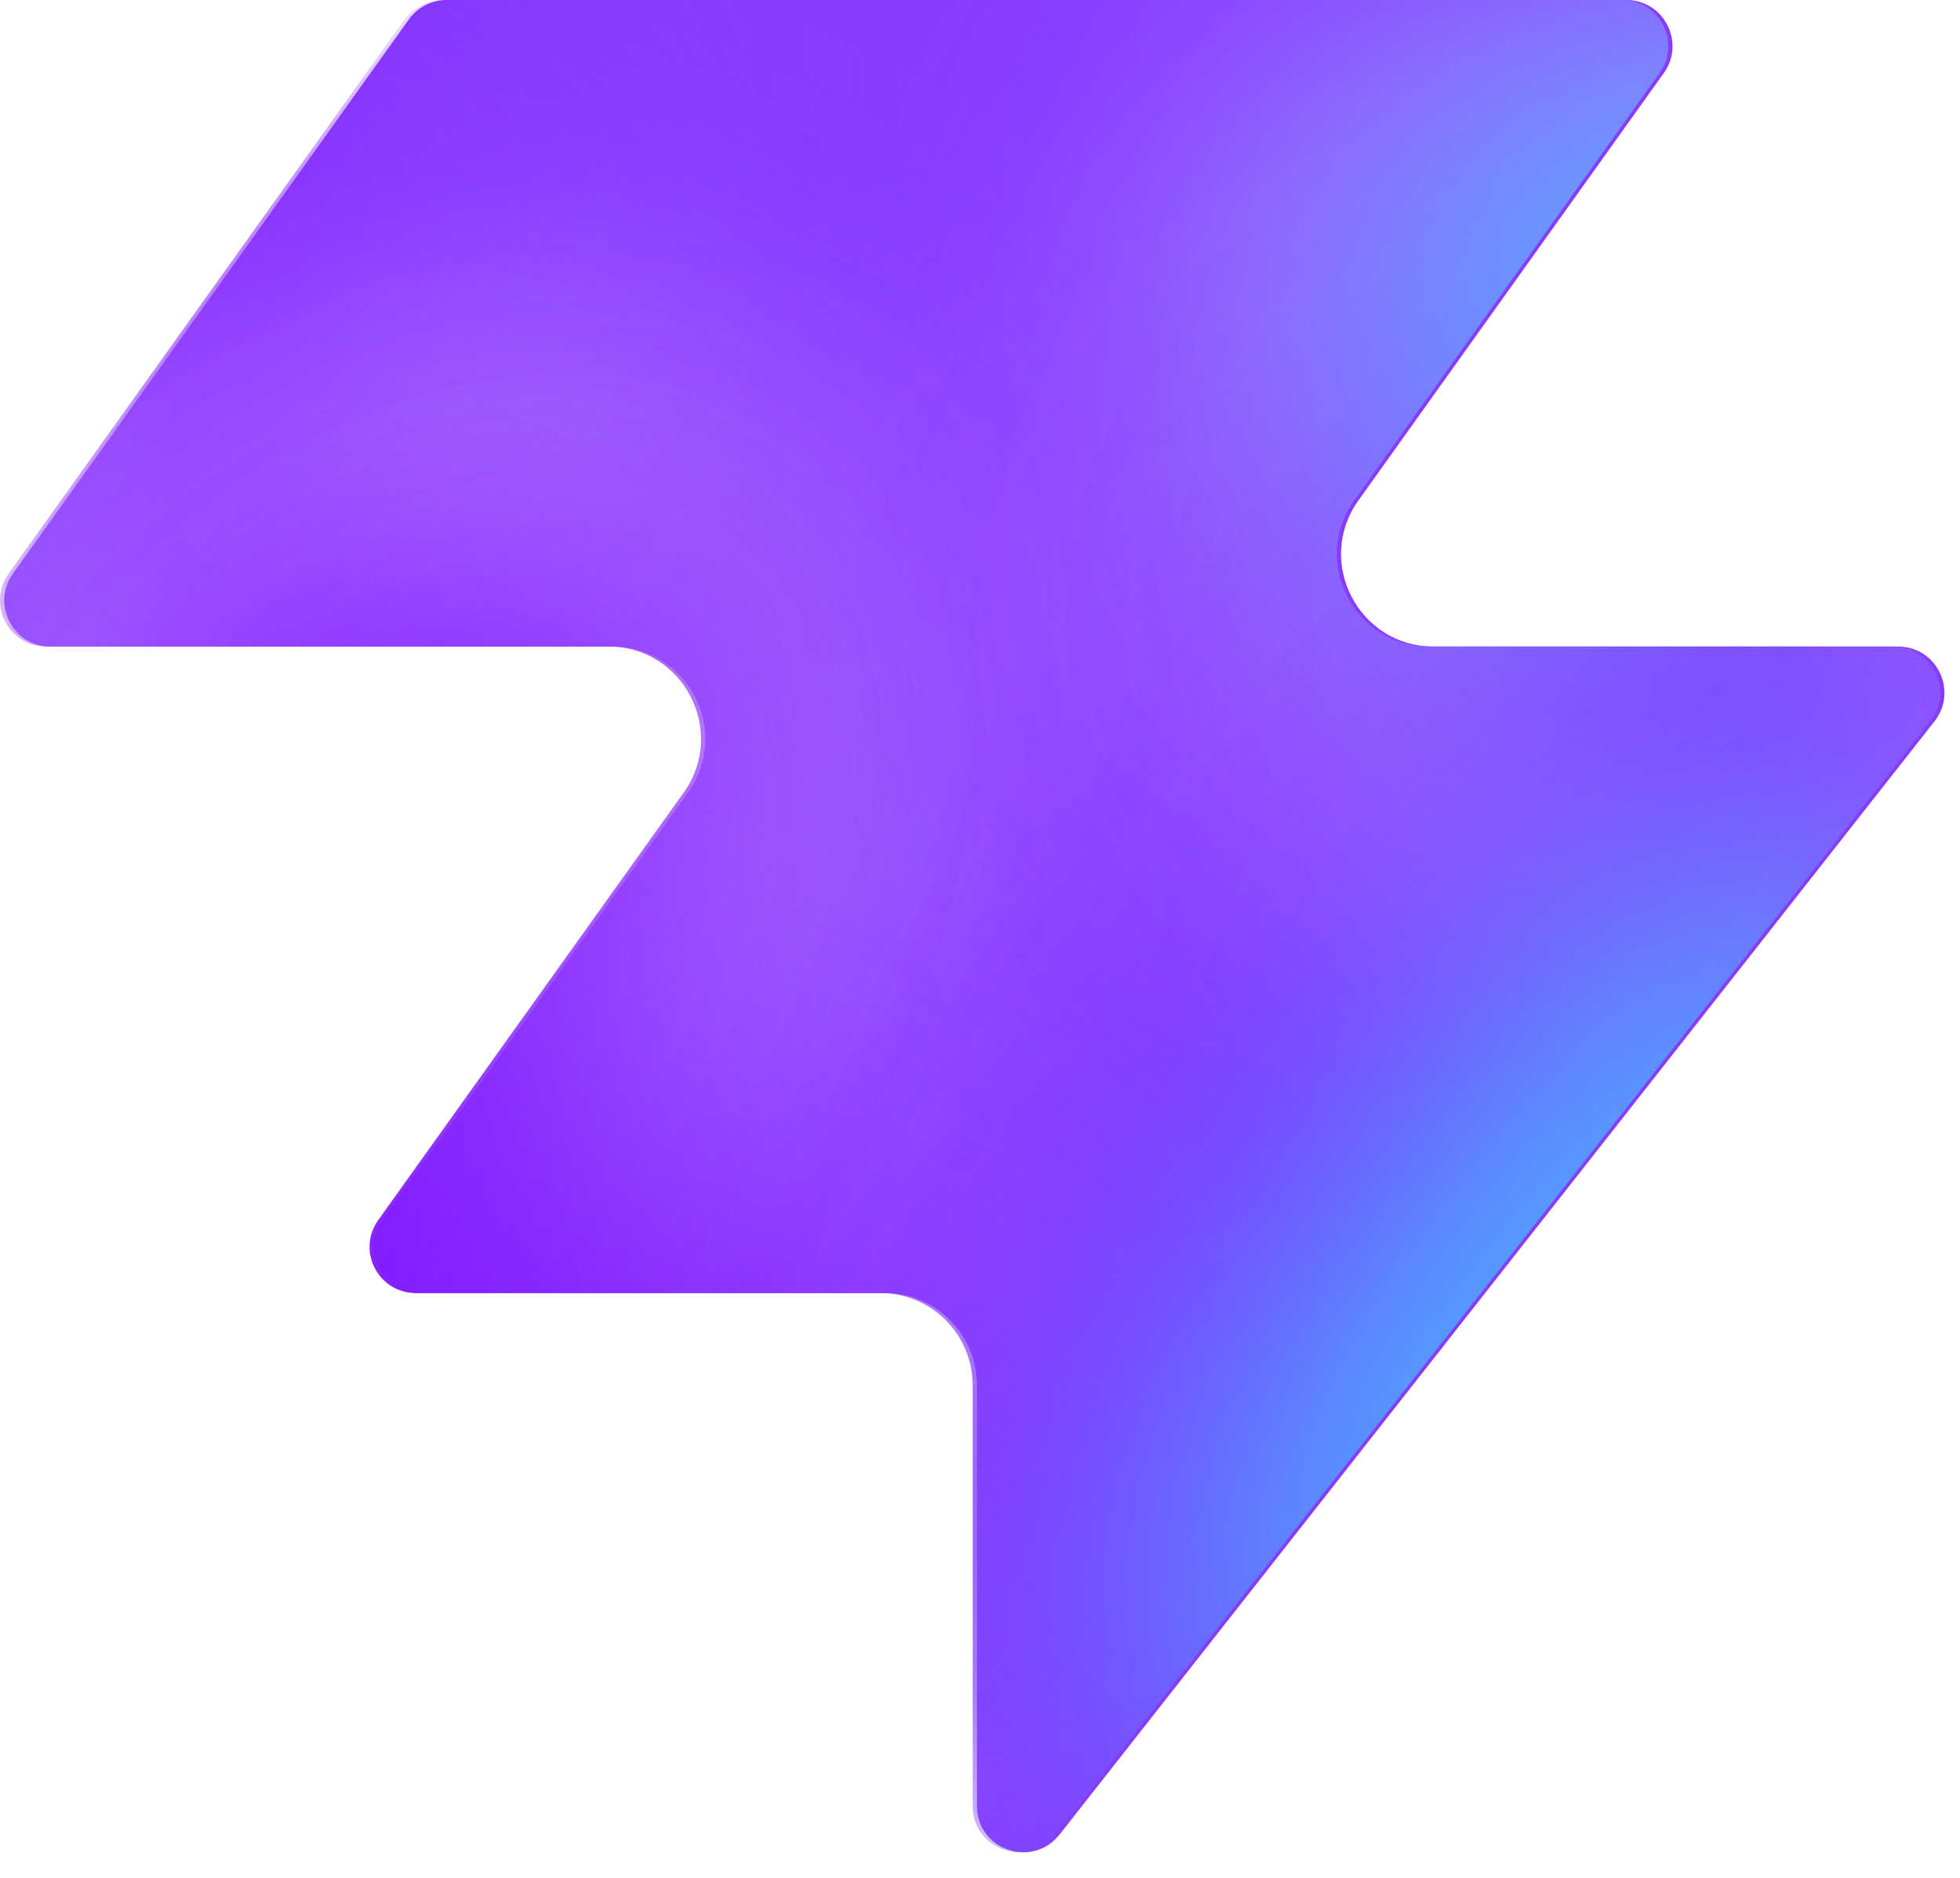
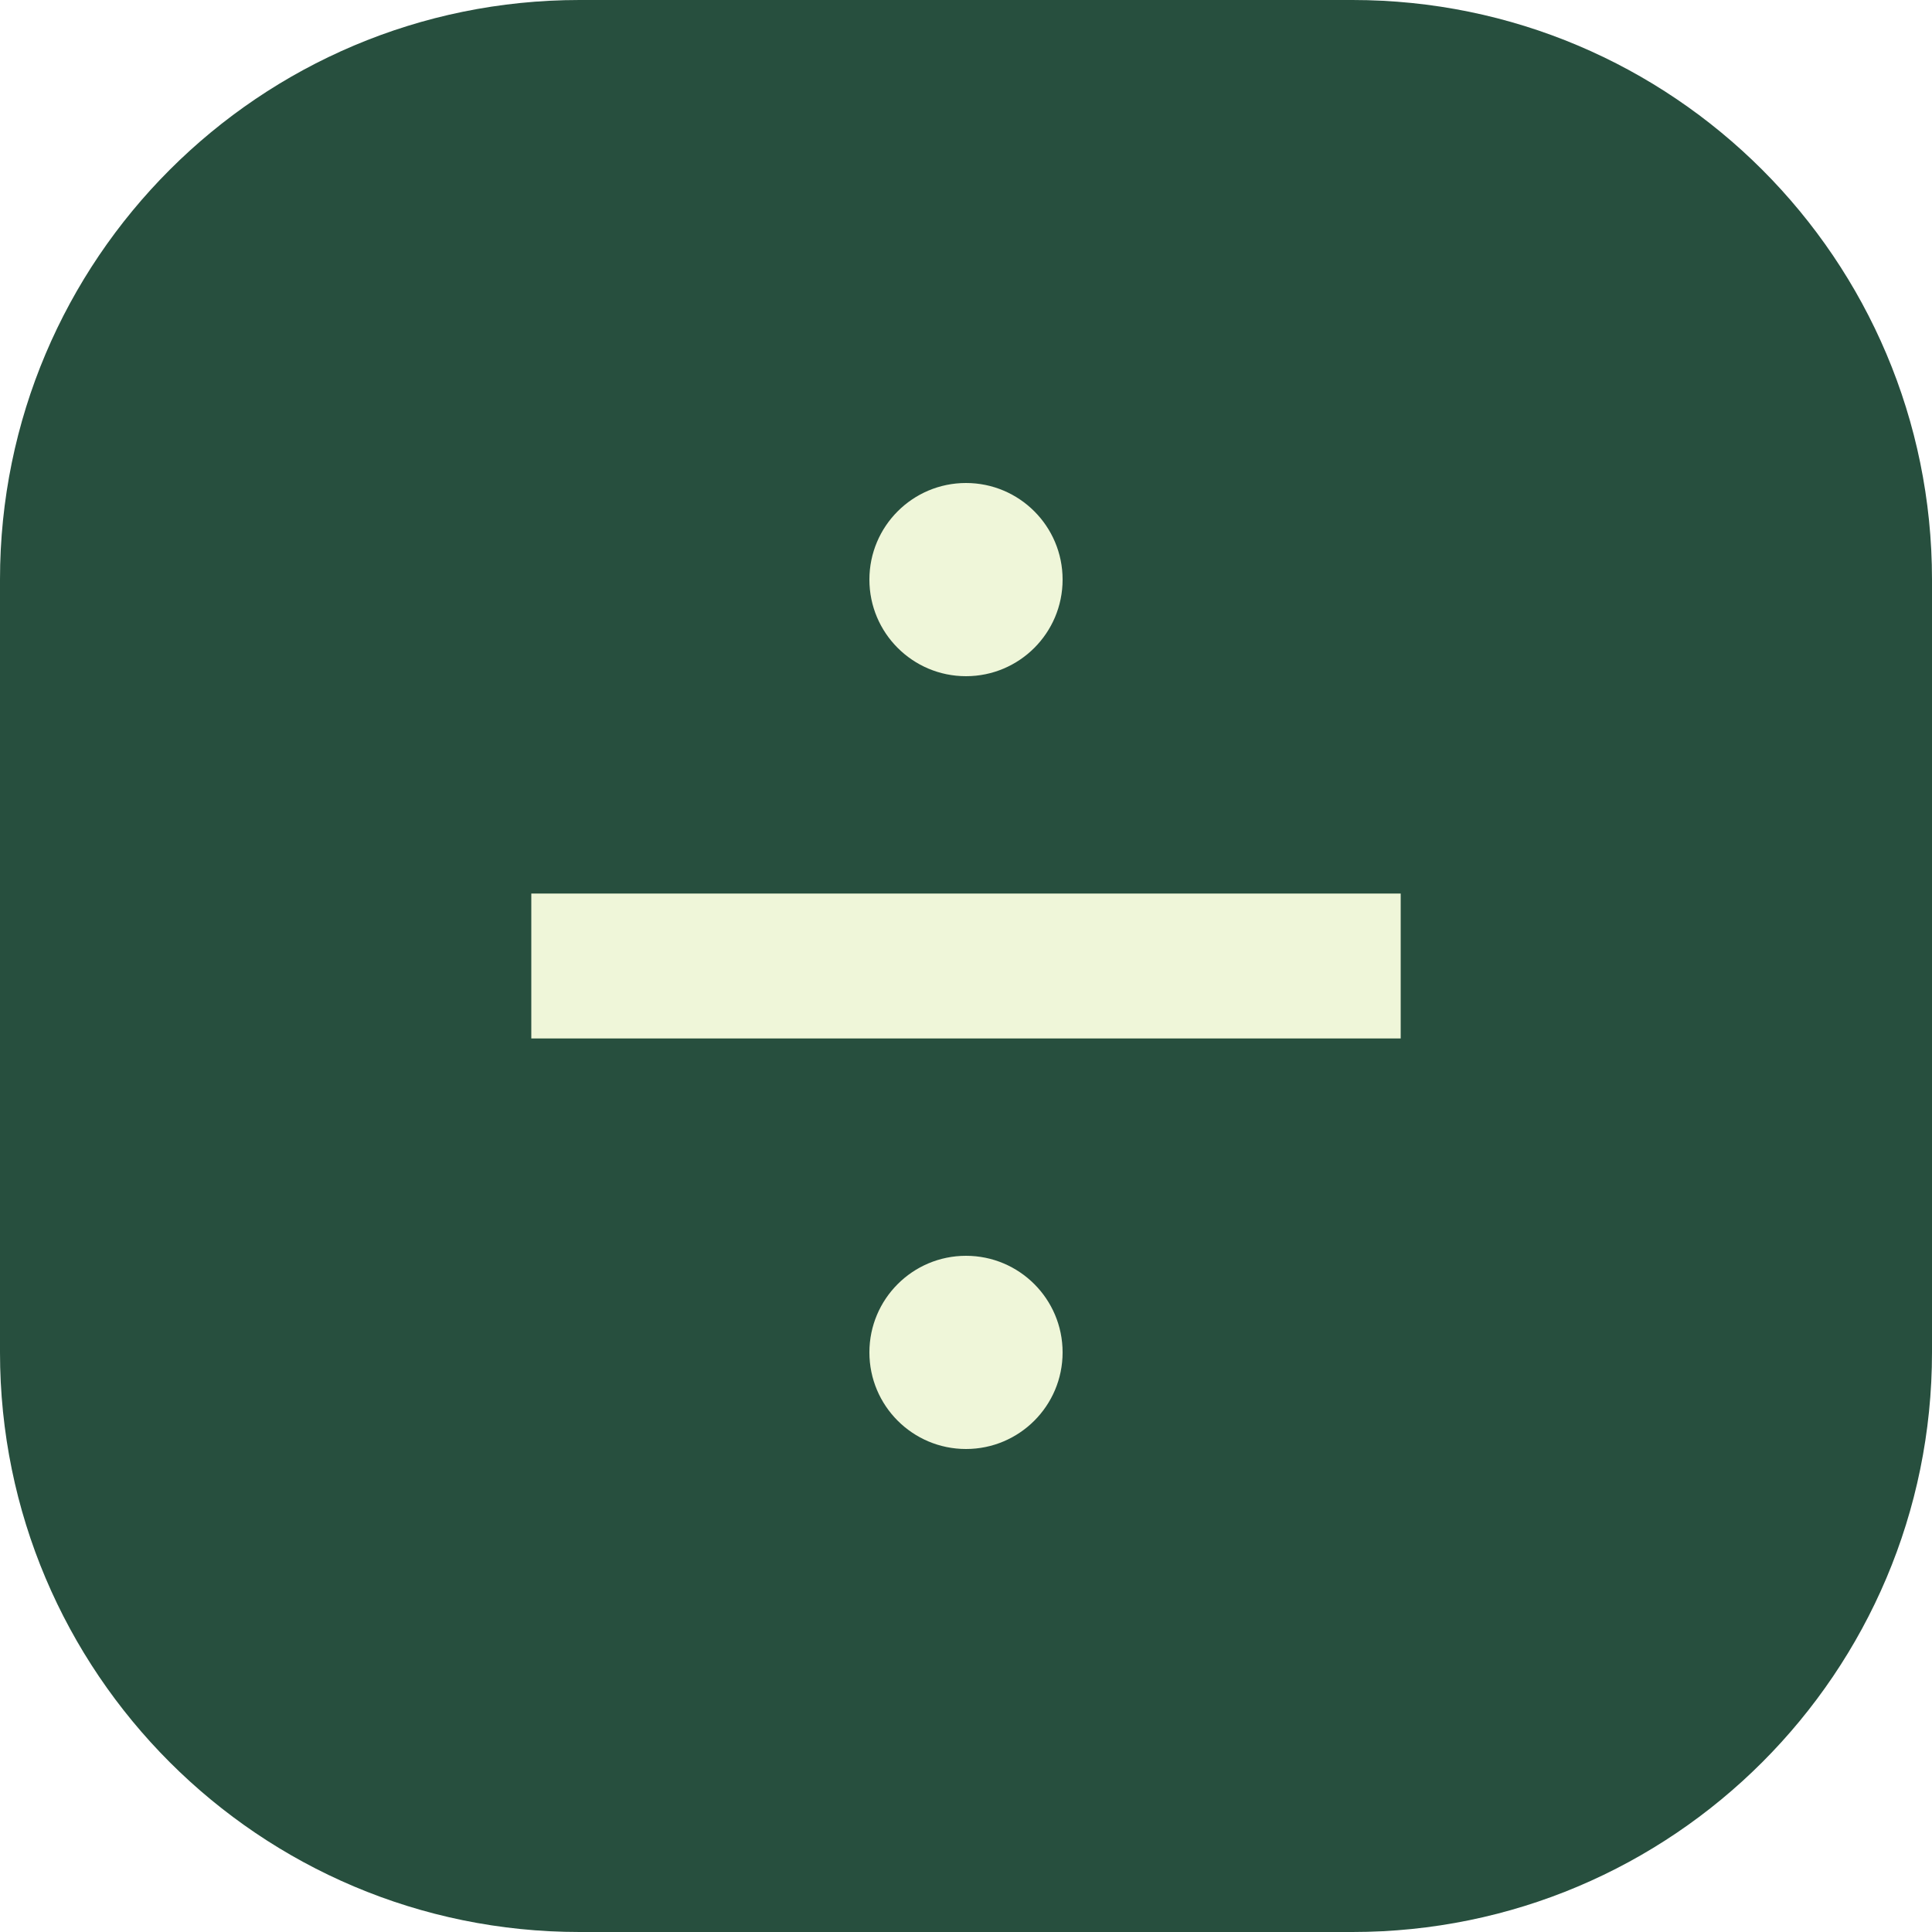
- <svg xmlns="http://www.w3.org/2000/svg" width="48" height="46" fill="none" viewBox="0 0 48 46">
-   <path fill="#863bff" d="M25.946 44.938c-.664.845-2.021.375-2.021-.698V33.937a2.26 2.26 0 0 0-2.262-2.262H10.287c-.92 0-1.456-1.04-.92-1.788l7.48-10.471c1.07-1.497 0-3.578-1.842-3.578H1.237c-.92 0-1.456-1.04-.92-1.788L10.013.474c.214-.297.556-.474.92-.474h28.894c.92 0 1.456 1.04.92 1.788l-7.48 10.471c-1.07 1.498 0 3.579 1.842 3.579h11.377c.943 0 1.473 1.088.89 1.83L25.947 44.94z" style="fill:#863bff;fill:color(display-p3 .525 .23 1);fill-opacity:1" />
-   <mask id="a" width="48" height="46" x="0" y="0" maskUnits="userSpaceOnUse" style="mask-type:alpha">
-     <path fill="#000" d="M25.842 44.938c-.664.844-2.021.375-2.021-.698V33.937a2.26 2.26 0 0 0-2.262-2.262H10.183c-.92 0-1.456-1.04-.92-1.788l7.48-10.471c1.07-1.498 0-3.579-1.842-3.579H1.133c-.92 0-1.456-1.04-.92-1.787L9.91.473c.214-.297.556-.474.92-.474h28.894c.92 0 1.456 1.04.92 1.788l-7.48 10.471c-1.07 1.498 0 3.578 1.842 3.578h11.377c.943 0 1.473 1.088.89 1.832L25.843 44.94z" style="fill:#000;fill-opacity:1" />
-   </mask>
-   <g mask="url(#a)">
-     <g filter="url(#b)">
-       <ellipse cx="5.508" cy="14.704" fill="#ede6ff" rx="5.508" ry="14.704" style="fill:#ede6ff;fill:color(display-p3 .927 .903 1);fill-opacity:1" transform="matrix(.00324 1 1 -.00324 -4.47 31.516)" />
-     </g>
-     <g filter="url(#c)">
-       <ellipse cx="10.399" cy="29.851" fill="#ede6ff" rx="10.399" ry="29.851" style="fill:#ede6ff;fill:color(display-p3 .927 .903 1);fill-opacity:1" transform="matrix(.00324 1 1 -.00324 -39.328 7.883)" />
-     </g>
-     <g filter="url(#d)">
-       <ellipse cx="5.508" cy="30.487" fill="#7e14ff" rx="5.508" ry="30.487" style="fill:#7e14ff;fill:color(display-p3 .492 .077 1);fill-opacity:1" transform="rotate(89.814 -25.913 -14.639)scale(1 -1)" />
-     </g>
-     <g filter="url(#e)">
-       <ellipse cx="5.508" cy="30.599" fill="#7e14ff" rx="5.508" ry="30.599" style="fill:#7e14ff;fill:color(display-p3 .492 .077 1);fill-opacity:1" transform="rotate(89.814 -32.644 -3.334)scale(1 -1)" />
-     </g>
-     <g filter="url(#f)">
-       <ellipse cx="5.508" cy="30.599" fill="#7e14ff" rx="5.508" ry="30.599" style="fill:#7e14ff;fill:color(display-p3 .492 .077 1);fill-opacity:1" transform="matrix(.00324 1 1 -.00324 -34.34 30.47)" />
-     </g>
-     <g filter="url(#g)">
-       <ellipse cx="14.072" cy="22.078" fill="#ede6ff" rx="14.072" ry="22.078" style="fill:#ede6ff;fill:color(display-p3 .927 .903 1);fill-opacity:1" transform="rotate(93.35 24.506 48.493)scale(-1 1)" />
-     </g>
-     <g filter="url(#h)">
-       <ellipse cx="3.47" cy="21.501" fill="#7e14ff" rx="3.47" ry="21.501" style="fill:#7e14ff;fill:color(display-p3 .492 .077 1);fill-opacity:1" transform="rotate(89.009 28.708 47.59)scale(-1 1)" />
-     </g>
-     <g filter="url(#i)">
-       <ellipse cx="3.47" cy="21.501" fill="#7e14ff" rx="3.47" ry="21.501" style="fill:#7e14ff;fill:color(display-p3 .492 .077 1);fill-opacity:1" transform="rotate(89.009 28.708 47.59)scale(-1 1)" />
-     </g>
-     <g filter="url(#j)">
-       <ellipse cx=".387" cy="8.972" fill="#7e14ff" rx="4.407" ry="29.108" style="fill:#7e14ff;fill:color(display-p3 .492 .077 1);fill-opacity:1" transform="rotate(39.51 .387 8.972)" />
-     </g>
-     <g filter="url(#k)">
-       <ellipse cx="47.523" cy="-6.092" fill="#7e14ff" rx="4.407" ry="29.108" style="fill:#7e14ff;fill:color(display-p3 .492 .077 1);fill-opacity:1" transform="rotate(37.892 47.523 -6.092)" />
-     </g>
-     <g filter="url(#l)">
-       <ellipse cx="41.412" cy="6.333" fill="#47bfff" rx="5.971" ry="9.665" style="fill:#47bfff;fill:color(display-p3 .28 .748 1);fill-opacity:1" transform="rotate(37.892 41.412 6.333)" />
-     </g>
-     <g filter="url(#m)">
-       <ellipse cx="-1.879" cy="38.332" fill="#7e14ff" rx="4.407" ry="29.108" style="fill:#7e14ff;fill:color(display-p3 .492 .077 1);fill-opacity:1" transform="rotate(37.892 -1.88 38.332)" />
-     </g>
-     <g filter="url(#n)">
-       <ellipse cx="-1.879" cy="38.332" fill="#7e14ff" rx="4.407" ry="29.108" style="fill:#7e14ff;fill:color(display-p3 .492 .077 1);fill-opacity:1" transform="rotate(37.892 -1.88 38.332)" />
-     </g>
-     <g filter="url(#o)">
-       <ellipse cx="35.651" cy="29.907" fill="#7e14ff" rx="4.407" ry="29.108" style="fill:#7e14ff;fill:color(display-p3 .492 .077 1);fill-opacity:1" transform="rotate(37.892 35.651 29.907)" />
-     </g>
-     <g filter="url(#p)">
-       <ellipse cx="38.418" cy="32.4" fill="#47bfff" rx="5.971" ry="15.297" style="fill:#47bfff;fill:color(display-p3 .28 .748 1);fill-opacity:1" transform="rotate(37.892 38.418 32.4)" />
-     </g>
-   </g>
-   <defs>
-     <filter id="b" width="60.045" height="41.654" x="-19.77" y="16.149" color-interpolation-filters="sRGB" filterUnits="userSpaceOnUse">
-       <feFlood flood-opacity="0" result="BackgroundImageFix" />
-       <feBlend in="SourceGraphic" in2="BackgroundImageFix" result="shape" />
-       <feGaussianBlur result="effect1_foregroundBlur_2002_17158" stdDeviation="7.659" />
-     </filter>
-     <filter id="c" width="90.34" height="51.437" x="-54.613" y="-7.533" color-interpolation-filters="sRGB" filterUnits="userSpaceOnUse">
-       <feFlood flood-opacity="0" result="BackgroundImageFix" />
-       <feBlend in="SourceGraphic" in2="BackgroundImageFix" result="shape" />
-       <feGaussianBlur result="effect1_foregroundBlur_2002_17158" stdDeviation="7.659" />
-     </filter>
-     <filter id="d" width="79.355" height="29.4" x="-49.64" y="2.03" color-interpolation-filters="sRGB" filterUnits="userSpaceOnUse">
-       <feFlood flood-opacity="0" result="BackgroundImageFix" />
-       <feBlend in="SourceGraphic" in2="BackgroundImageFix" result="shape" />
-       <feGaussianBlur result="effect1_foregroundBlur_2002_17158" stdDeviation="4.596" />
-     </filter>
-     <filter id="e" width="79.579" height="29.4" x="-45.045" y="20.029" color-interpolation-filters="sRGB" filterUnits="userSpaceOnUse">
-       <feFlood flood-opacity="0" result="BackgroundImageFix" />
-       <feBlend in="SourceGraphic" in2="BackgroundImageFix" result="shape" />
-       <feGaussianBlur result="effect1_foregroundBlur_2002_17158" stdDeviation="4.596" />
-     </filter>
-     <filter id="f" width="79.579" height="29.4" x="-43.513" y="21.178" color-interpolation-filters="sRGB" filterUnits="userSpaceOnUse">
-       <feFlood flood-opacity="0" result="BackgroundImageFix" />
-       <feBlend in="SourceGraphic" in2="BackgroundImageFix" result="shape" />
-       <feGaussianBlur result="effect1_foregroundBlur_2002_17158" stdDeviation="4.596" />
-     </filter>
-     <filter id="g" width="74.749" height="58.852" x="15.756" y="-17.901" color-interpolation-filters="sRGB" filterUnits="userSpaceOnUse">
-       <feFlood flood-opacity="0" result="BackgroundImageFix" />
-       <feBlend in="SourceGraphic" in2="BackgroundImageFix" result="shape" />
-       <feGaussianBlur result="effect1_foregroundBlur_2002_17158" stdDeviation="7.659" />
-     </filter>
-     <filter id="h" width="61.377" height="25.362" x="23.548" y="2.284" color-interpolation-filters="sRGB" filterUnits="userSpaceOnUse">
-       <feFlood flood-opacity="0" result="BackgroundImageFix" />
-       <feBlend in="SourceGraphic" in2="BackgroundImageFix" result="shape" />
-       <feGaussianBlur result="effect1_foregroundBlur_2002_17158" stdDeviation="4.596" />
-     </filter>
-     <filter id="i" width="61.377" height="25.362" x="23.548" y="2.284" color-interpolation-filters="sRGB" filterUnits="userSpaceOnUse">
-       <feFlood flood-opacity="0" result="BackgroundImageFix" />
-       <feBlend in="SourceGraphic" in2="BackgroundImageFix" result="shape" />
-       <feGaussianBlur result="effect1_foregroundBlur_2002_17158" stdDeviation="4.596" />
-     </filter>
-     <filter id="j" width="56.045" height="63.649" x="-27.636" y="-22.853" color-interpolation-filters="sRGB" filterUnits="userSpaceOnUse">
-       <feFlood flood-opacity="0" result="BackgroundImageFix" />
-       <feBlend in="SourceGraphic" in2="BackgroundImageFix" result="shape" />
-       <feGaussianBlur result="effect1_foregroundBlur_2002_17158" stdDeviation="4.596" />
-     </filter>
-     <filter id="k" width="54.814" height="64.646" x="20.116" y="-38.415" color-interpolation-filters="sRGB" filterUnits="userSpaceOnUse">
-       <feFlood flood-opacity="0" result="BackgroundImageFix" />
-       <feBlend in="SourceGraphic" in2="BackgroundImageFix" result="shape" />
-       <feGaussianBlur result="effect1_foregroundBlur_2002_17158" stdDeviation="4.596" />
-     </filter>
-     <filter id="l" width="33.541" height="35.313" x="24.641" y="-11.323" color-interpolation-filters="sRGB" filterUnits="userSpaceOnUse">
-       <feFlood flood-opacity="0" result="BackgroundImageFix" />
-       <feBlend in="SourceGraphic" in2="BackgroundImageFix" result="shape" />
-       <feGaussianBlur result="effect1_foregroundBlur_2002_17158" stdDeviation="4.596" />
-     </filter>
-     <filter id="m" width="54.814" height="64.646" x="-29.286" y="6.009" color-interpolation-filters="sRGB" filterUnits="userSpaceOnUse">
-       <feFlood flood-opacity="0" result="BackgroundImageFix" />
-       <feBlend in="SourceGraphic" in2="BackgroundImageFix" result="shape" />
-       <feGaussianBlur result="effect1_foregroundBlur_2002_17158" stdDeviation="4.596" />
-     </filter>
-     <filter id="n" width="54.814" height="64.646" x="-29.286" y="6.009" color-interpolation-filters="sRGB" filterUnits="userSpaceOnUse">
-       <feFlood flood-opacity="0" result="BackgroundImageFix" />
-       <feBlend in="SourceGraphic" in2="BackgroundImageFix" result="shape" />
-       <feGaussianBlur result="effect1_foregroundBlur_2002_17158" stdDeviation="4.596" />
-     </filter>
-     <filter id="o" width="54.814" height="64.646" x="8.244" y="-2.416" color-interpolation-filters="sRGB" filterUnits="userSpaceOnUse">
-       <feFlood flood-opacity="0" result="BackgroundImageFix" />
-       <feBlend in="SourceGraphic" in2="BackgroundImageFix" result="shape" />
-       <feGaussianBlur result="effect1_foregroundBlur_2002_17158" stdDeviation="4.596" />
-     </filter>
-     <filter id="p" width="39.409" height="43.623" x="18.713" y="10.588" color-interpolation-filters="sRGB" filterUnits="userSpaceOnUse">
-       <feFlood flood-opacity="0" result="BackgroundImageFix" />
-       <feBlend in="SourceGraphic" in2="BackgroundImageFix" result="shape" />
-       <feGaussianBlur result="effect1_foregroundBlur_2002_17158" stdDeviation="4.596" />
-     </filter>
-   </defs>
+ <svg xmlns="http://www.w3.org/2000/svg" viewBox="0 0 40 40">
+   <rect width="40" height="40" rx="12" fill="#274f3e" />
+   <path d="M11 20h18" stroke="#eff6d9" stroke-width="3" />
+   <circle cx="20" cy="12" r="2" fill="#eff6d9" />
+   <circle cx="20" cy="28" r="2" fill="#eff6d9" />
</svg>
